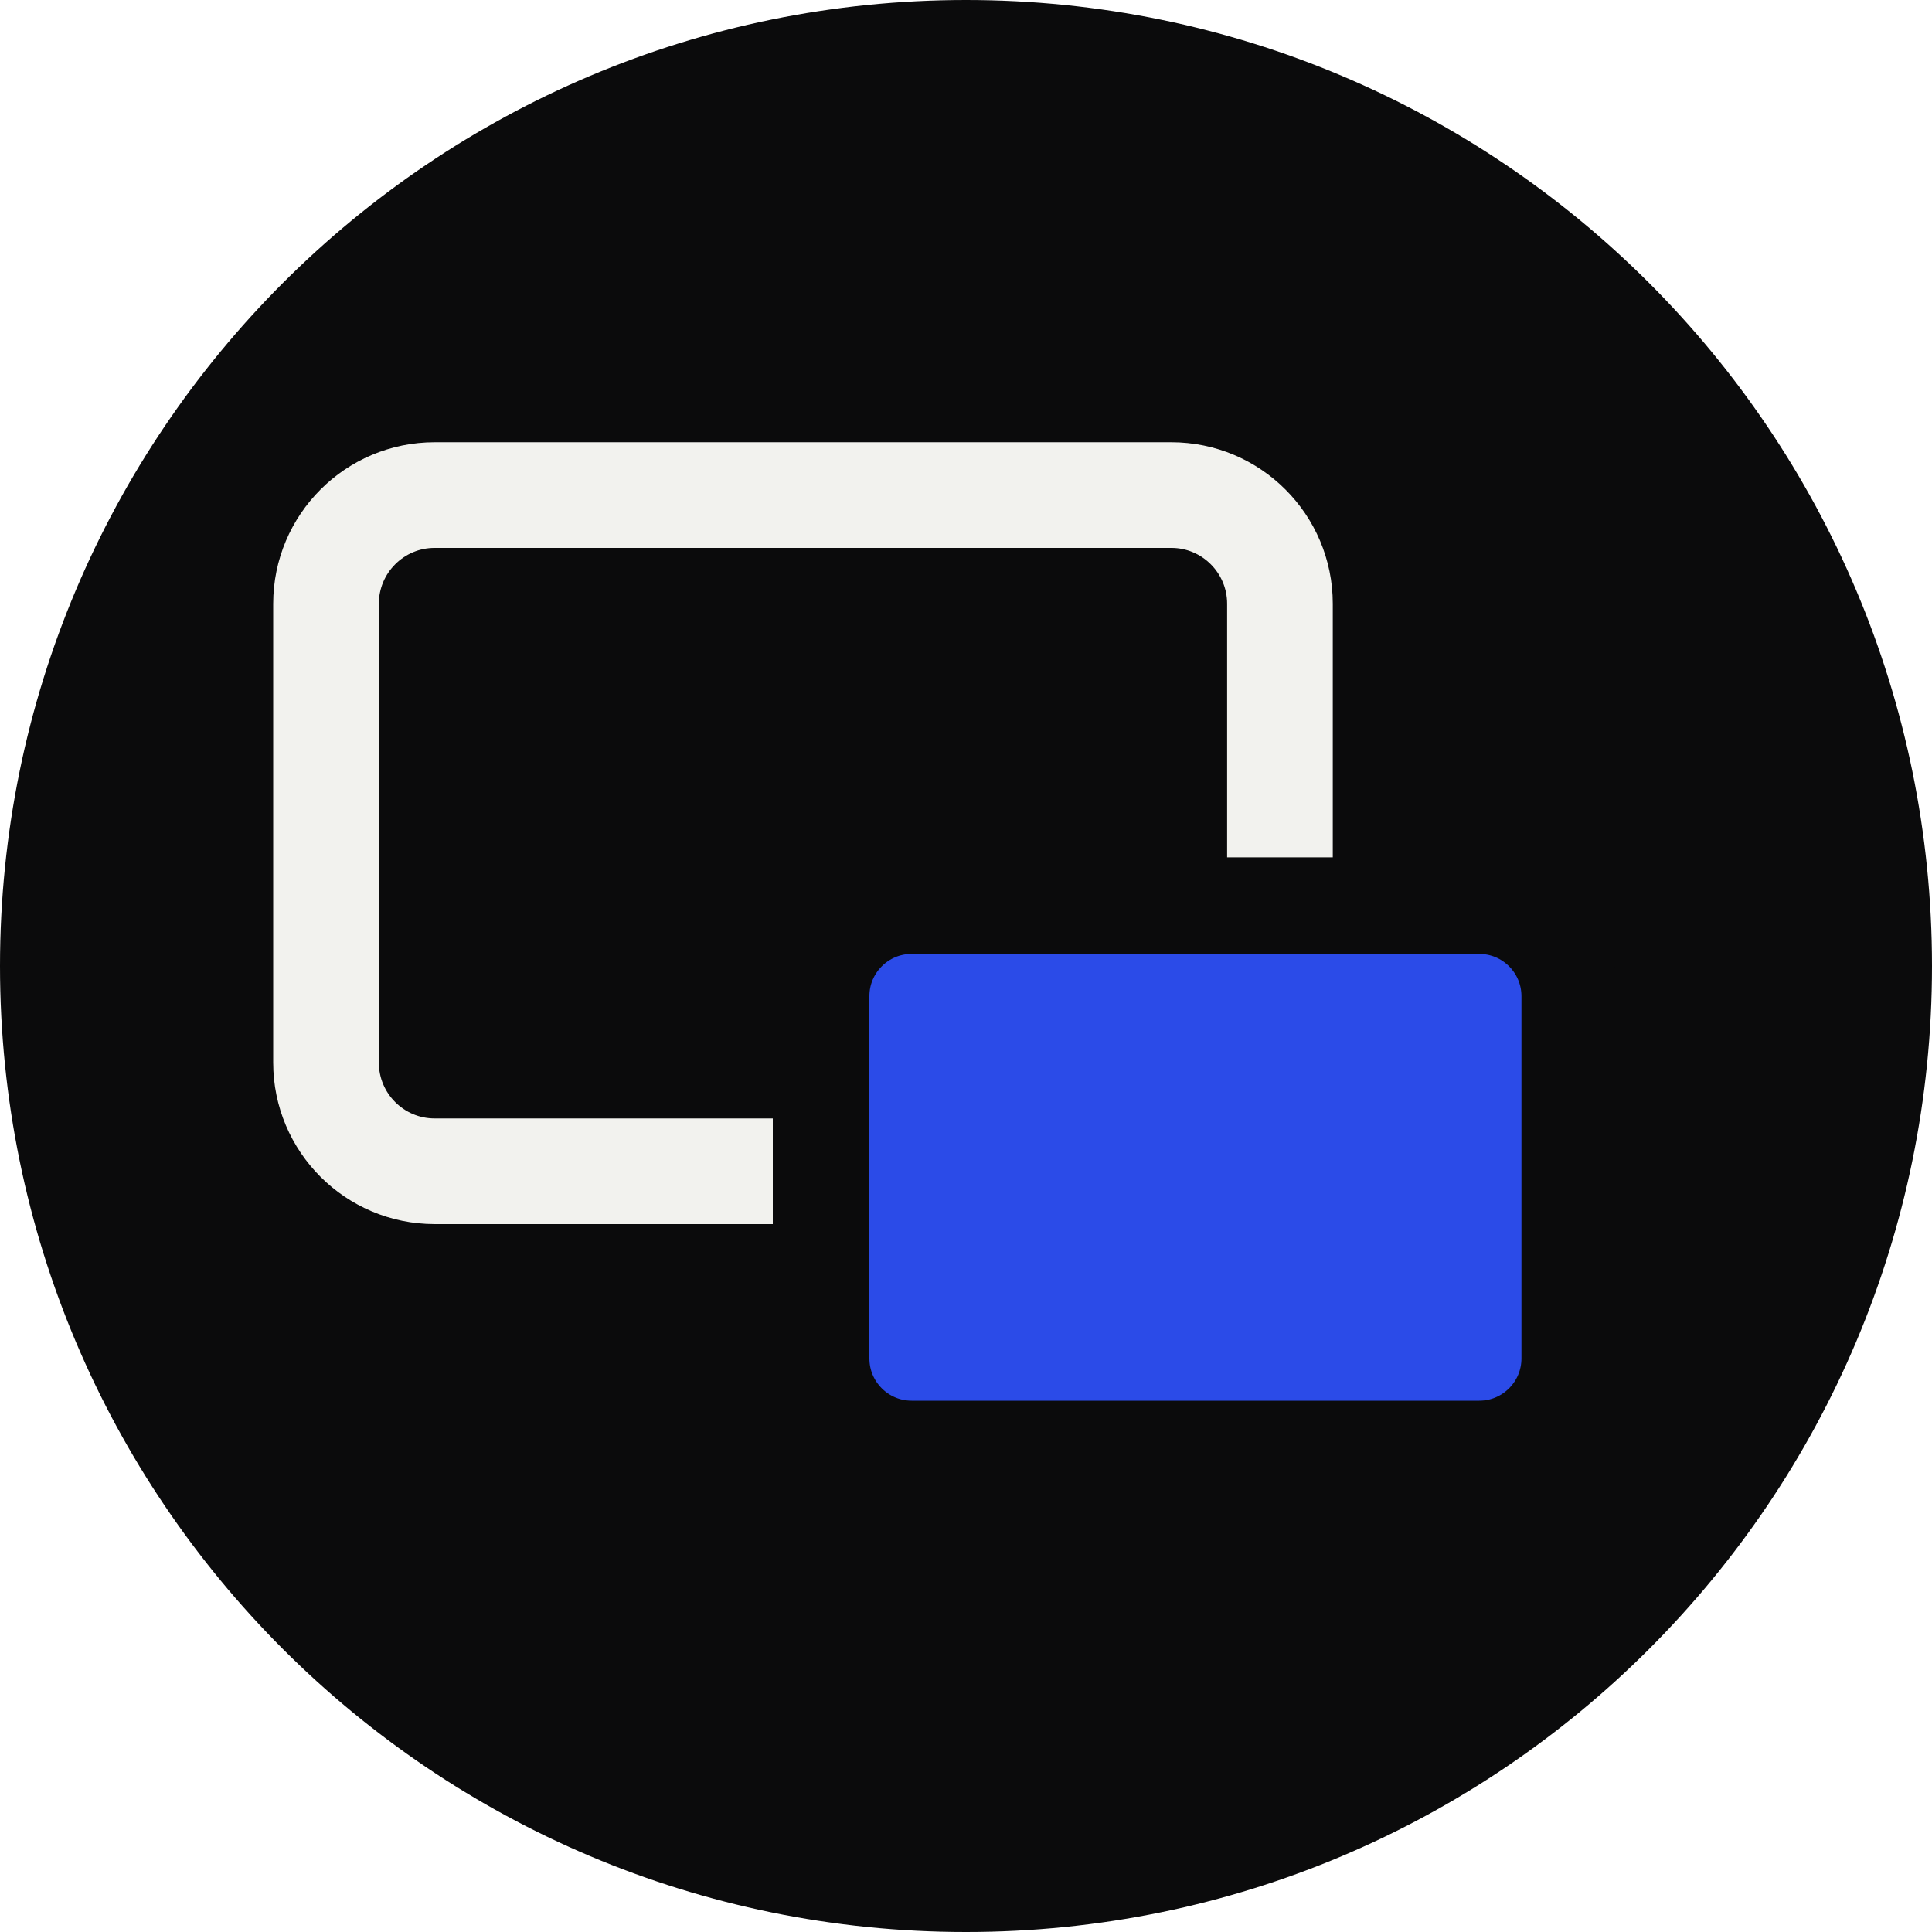
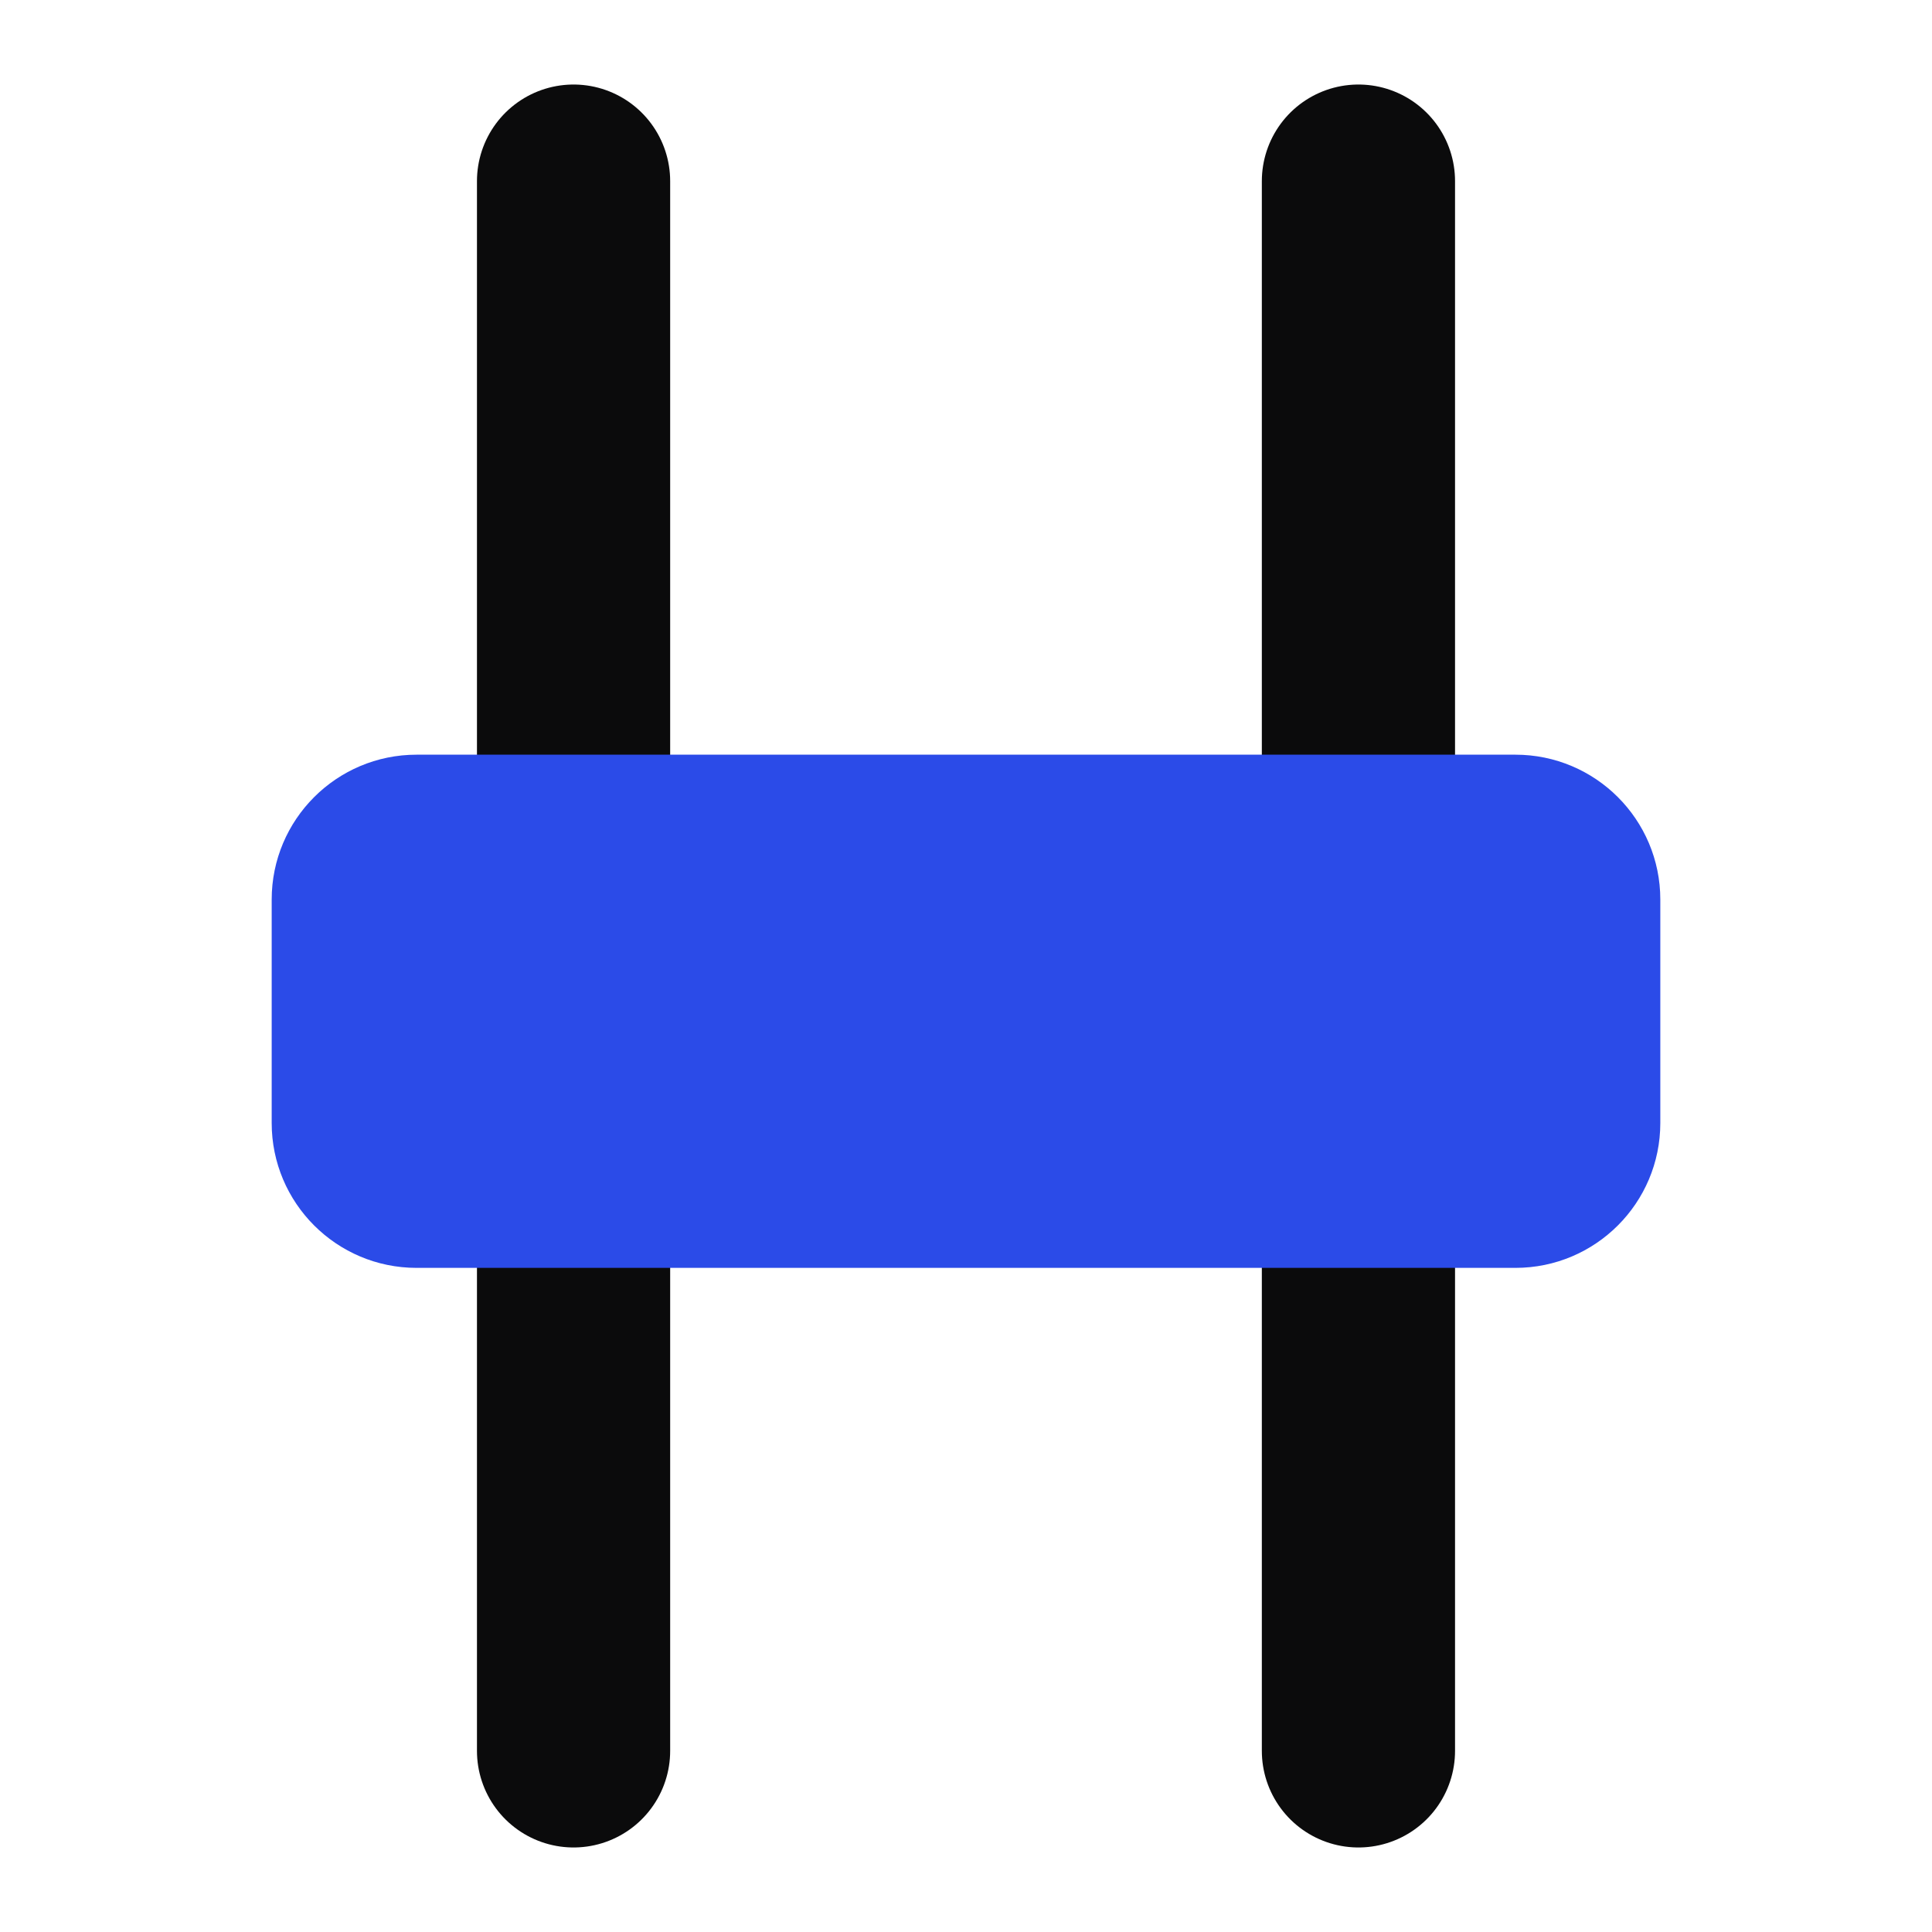
<svg xmlns="http://www.w3.org/2000/svg" viewBox="0 0 32 32" role="img" aria-label="Dolly">
-   <circle cx="16" cy="16" r="16" fill="#0B0B0C" />
-   <rect x="5.4" y="8.2" width="15.8" height="11.2" rx="1.8" fill="none" stroke="#F2F2EE" stroke-width="1.75" />
-   <rect x="13.6" y="15" width="12.4" height="9" rx="1.5" fill="#2B4BE8" />
-   <rect x="13.6" y="15" width="12.4" height="9" rx="1.5" fill="none" stroke="#0B0B0C" stroke-width="1.6" />
+   <style>.r{stroke:#0B0B0C}@media(prefers-color-scheme:dark){.r{stroke:#F2F2EE}}</style>
+   <path class="r" d="M9.5 3v26M22.5 3v26" stroke-width="3.2" stroke-linecap="round" />
+   <rect x="4.5" y="12.5" width="23" height="8.5" rx="2.4" fill="#2B4BE8" />
</svg>
